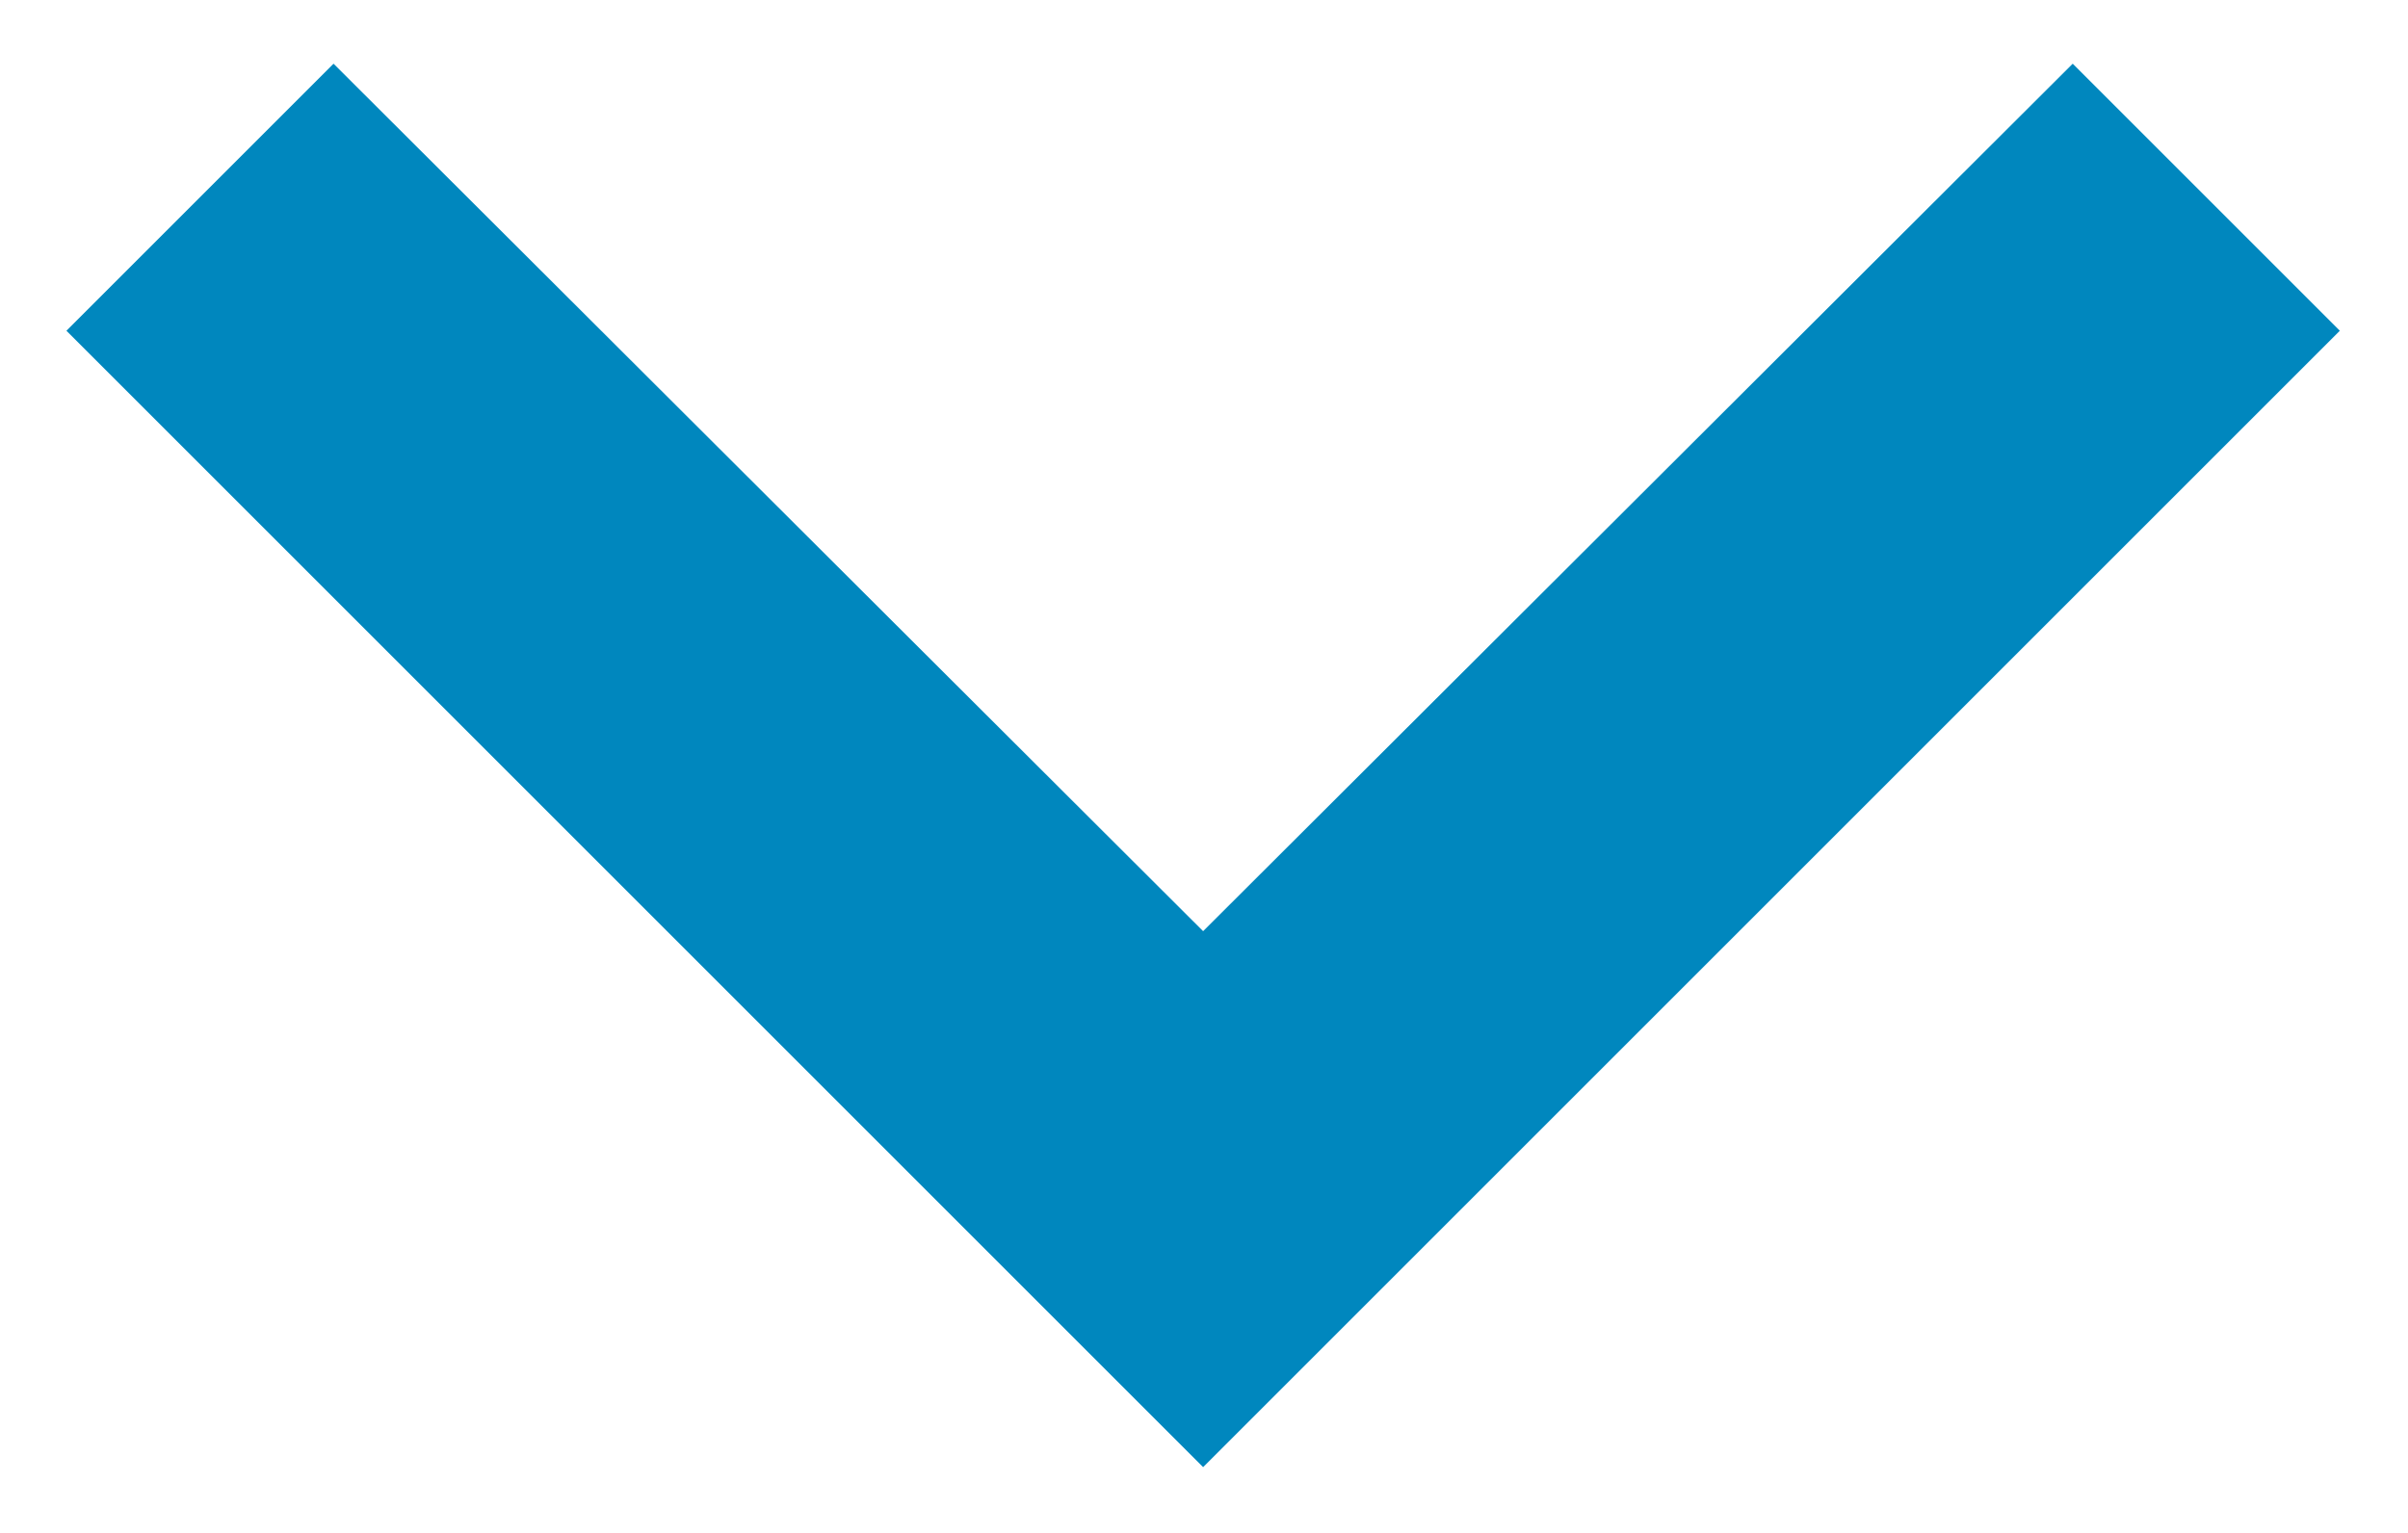
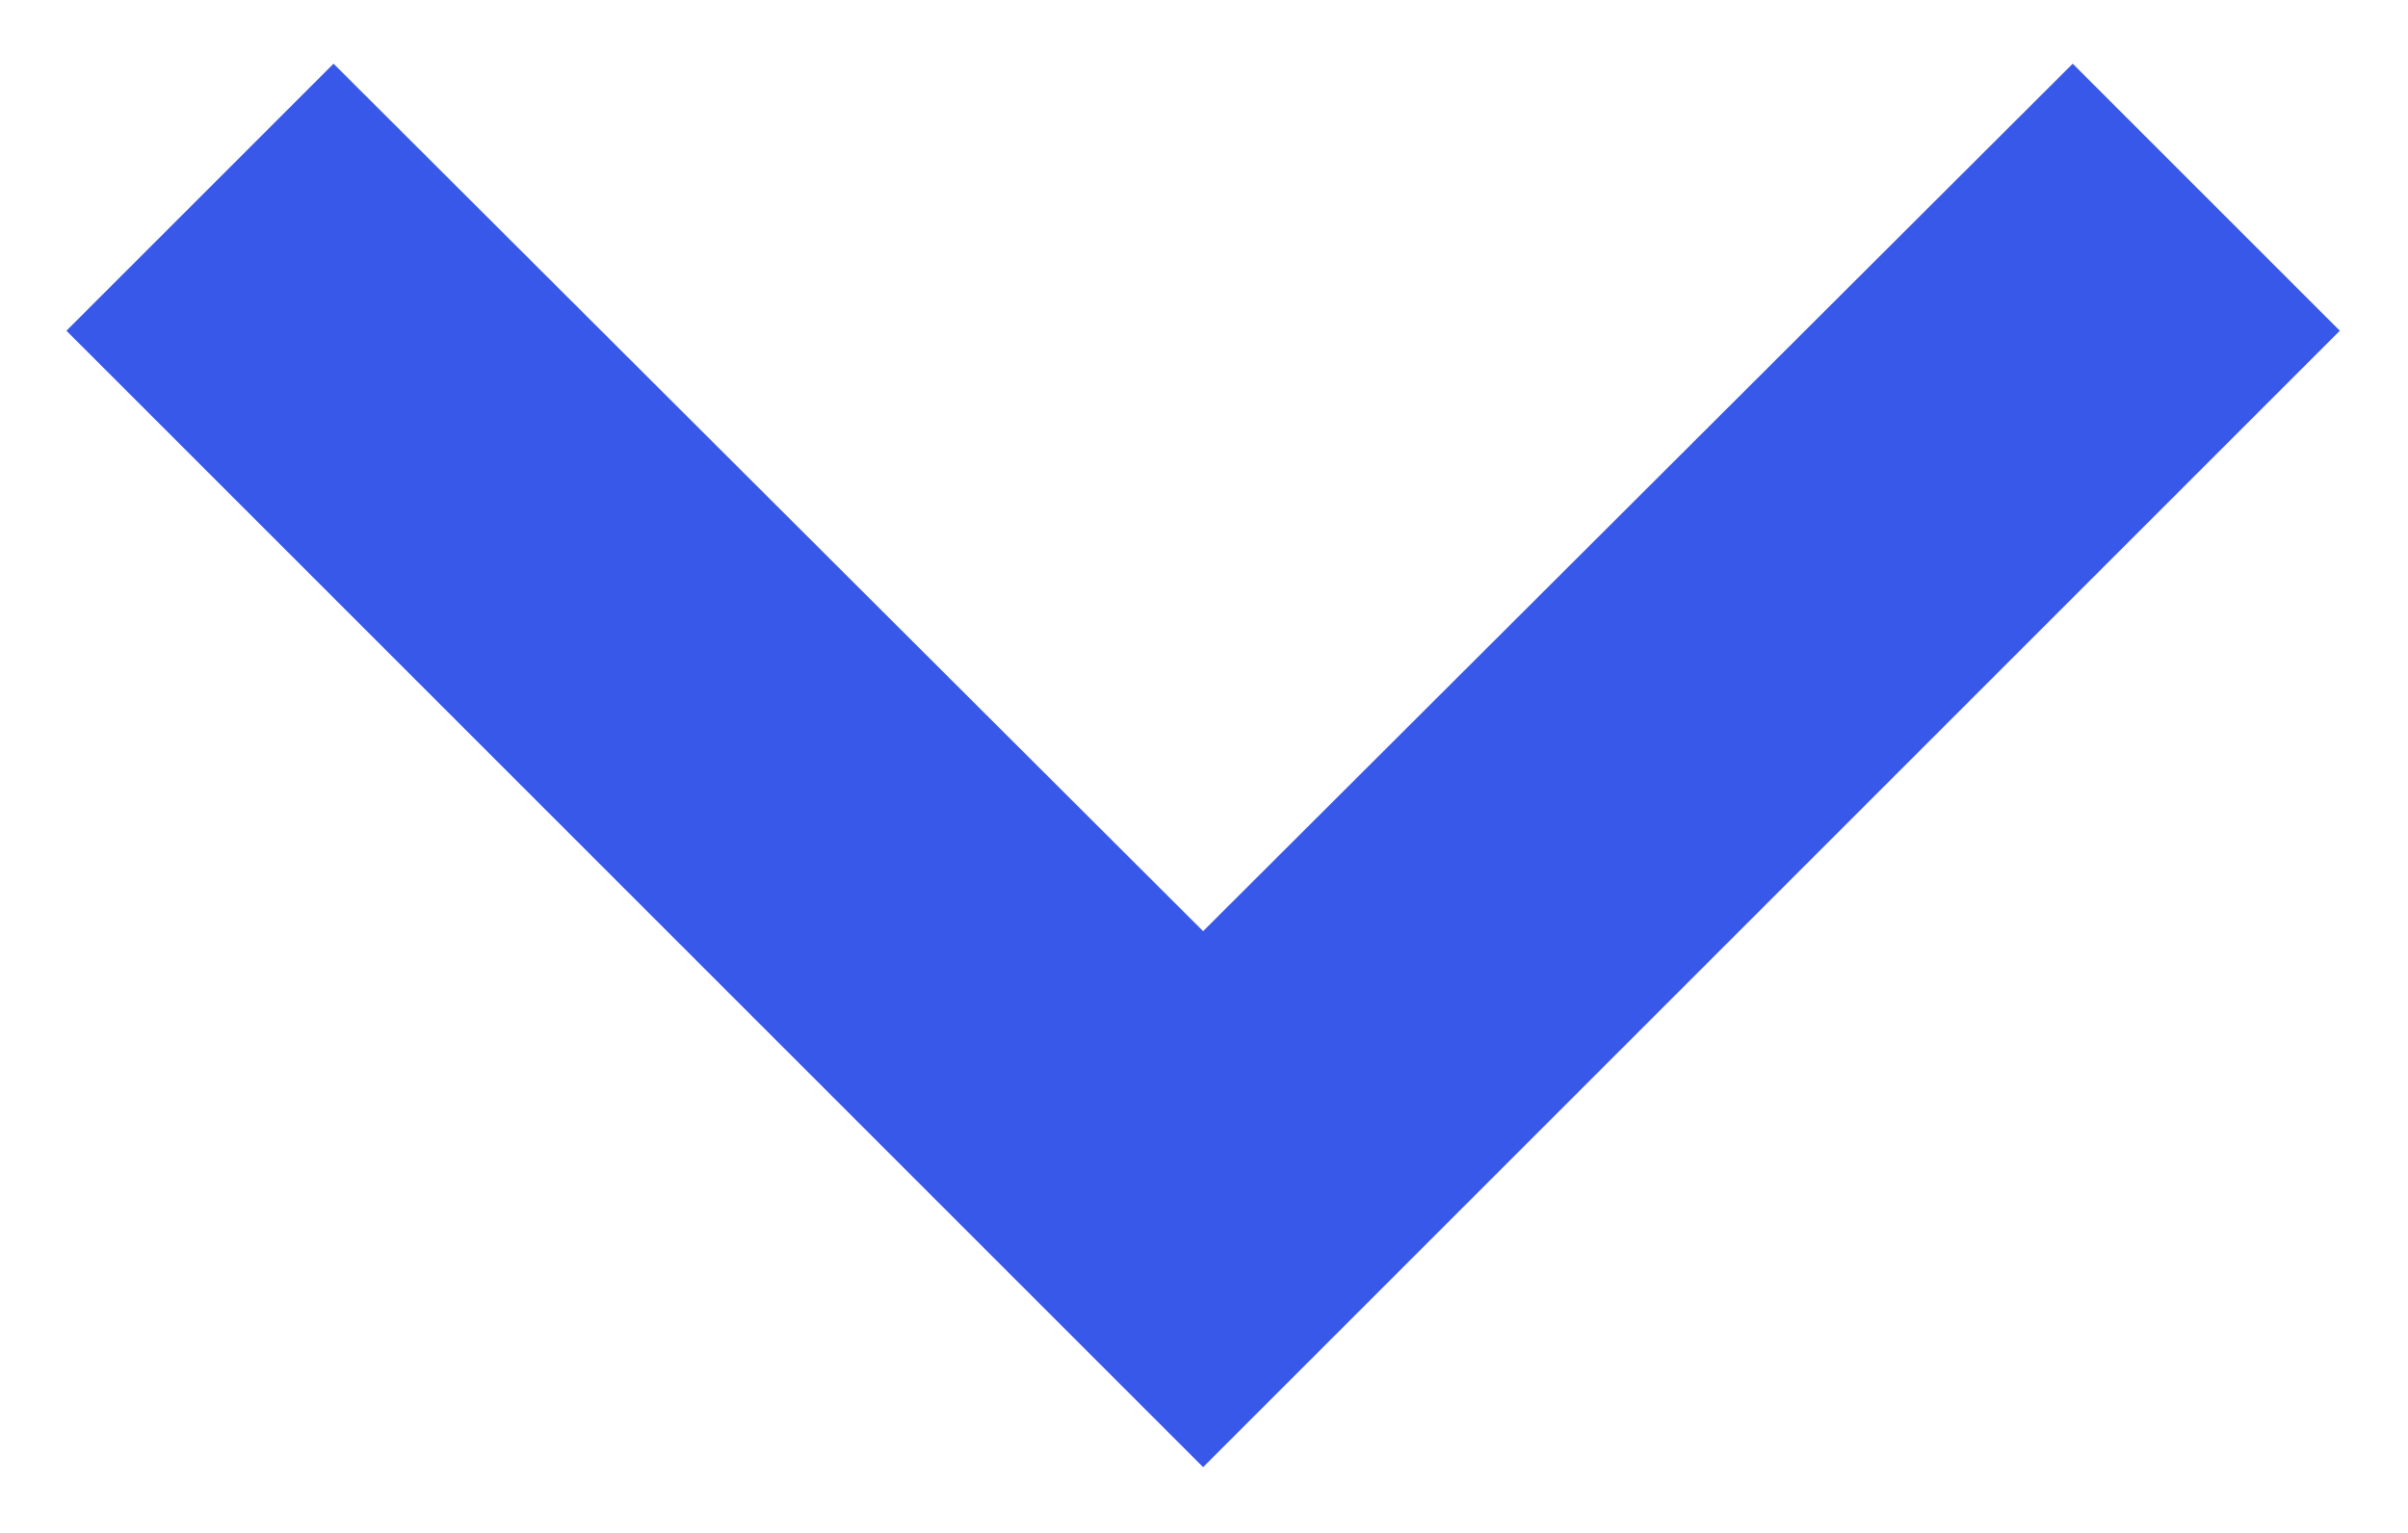
<svg xmlns="http://www.w3.org/2000/svg" width="100%" height="100%" viewBox="0 0 344 219" version="1.1" xml:space="preserve" style="fill-rule:evenodd;clip-rule:evenodd;stroke-linejoin:round;stroke-miterlimit:2;">
-   <path d="M47.648,9.102l124.225,123.956l124.229,-123.956l38.159,38.159l-162.388,162.387l-162.384,-162.387l38.159,-38.159Z" style="fill:#0087be;fill-rule:nonzero;" />
+   <path d="M47.648,9.102L171.873,133.058L296.102,9.102L334.261,47.261L171.873,209.648L9.489,47.261L47.648,9.102Z" style="fill:rgb(56,88,233);fill-rule:nonzero;" />
</svg>
